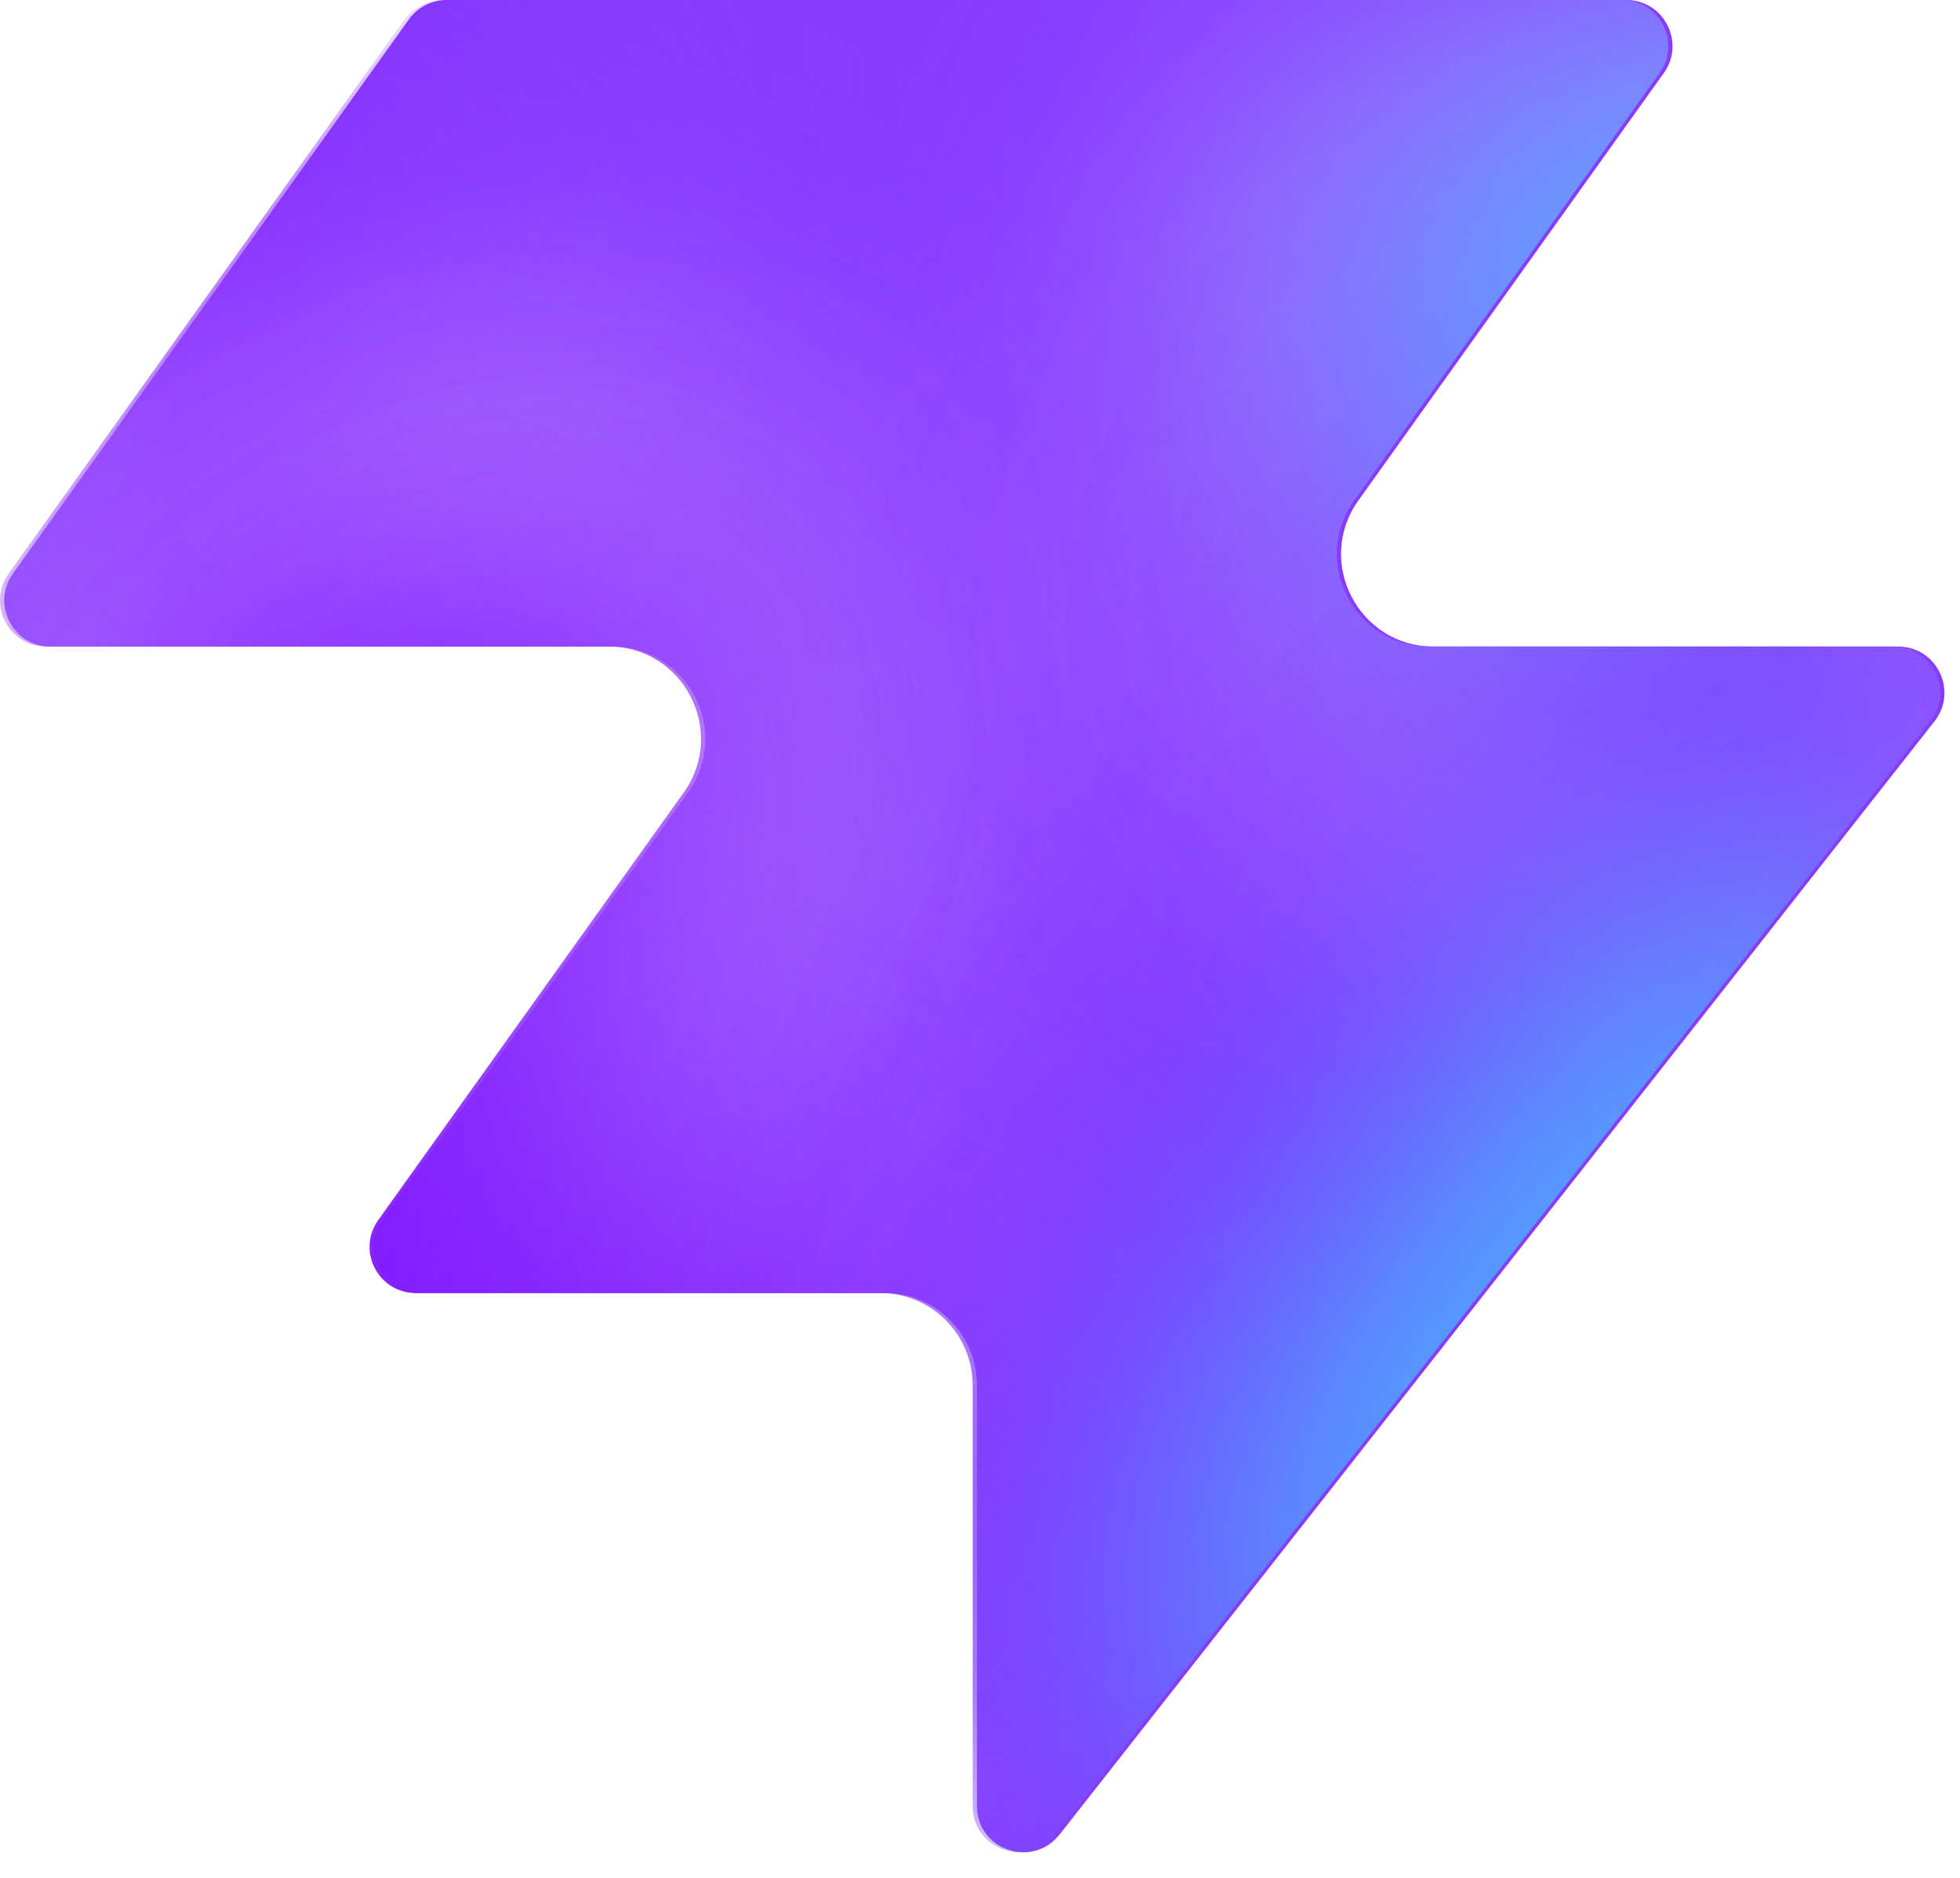
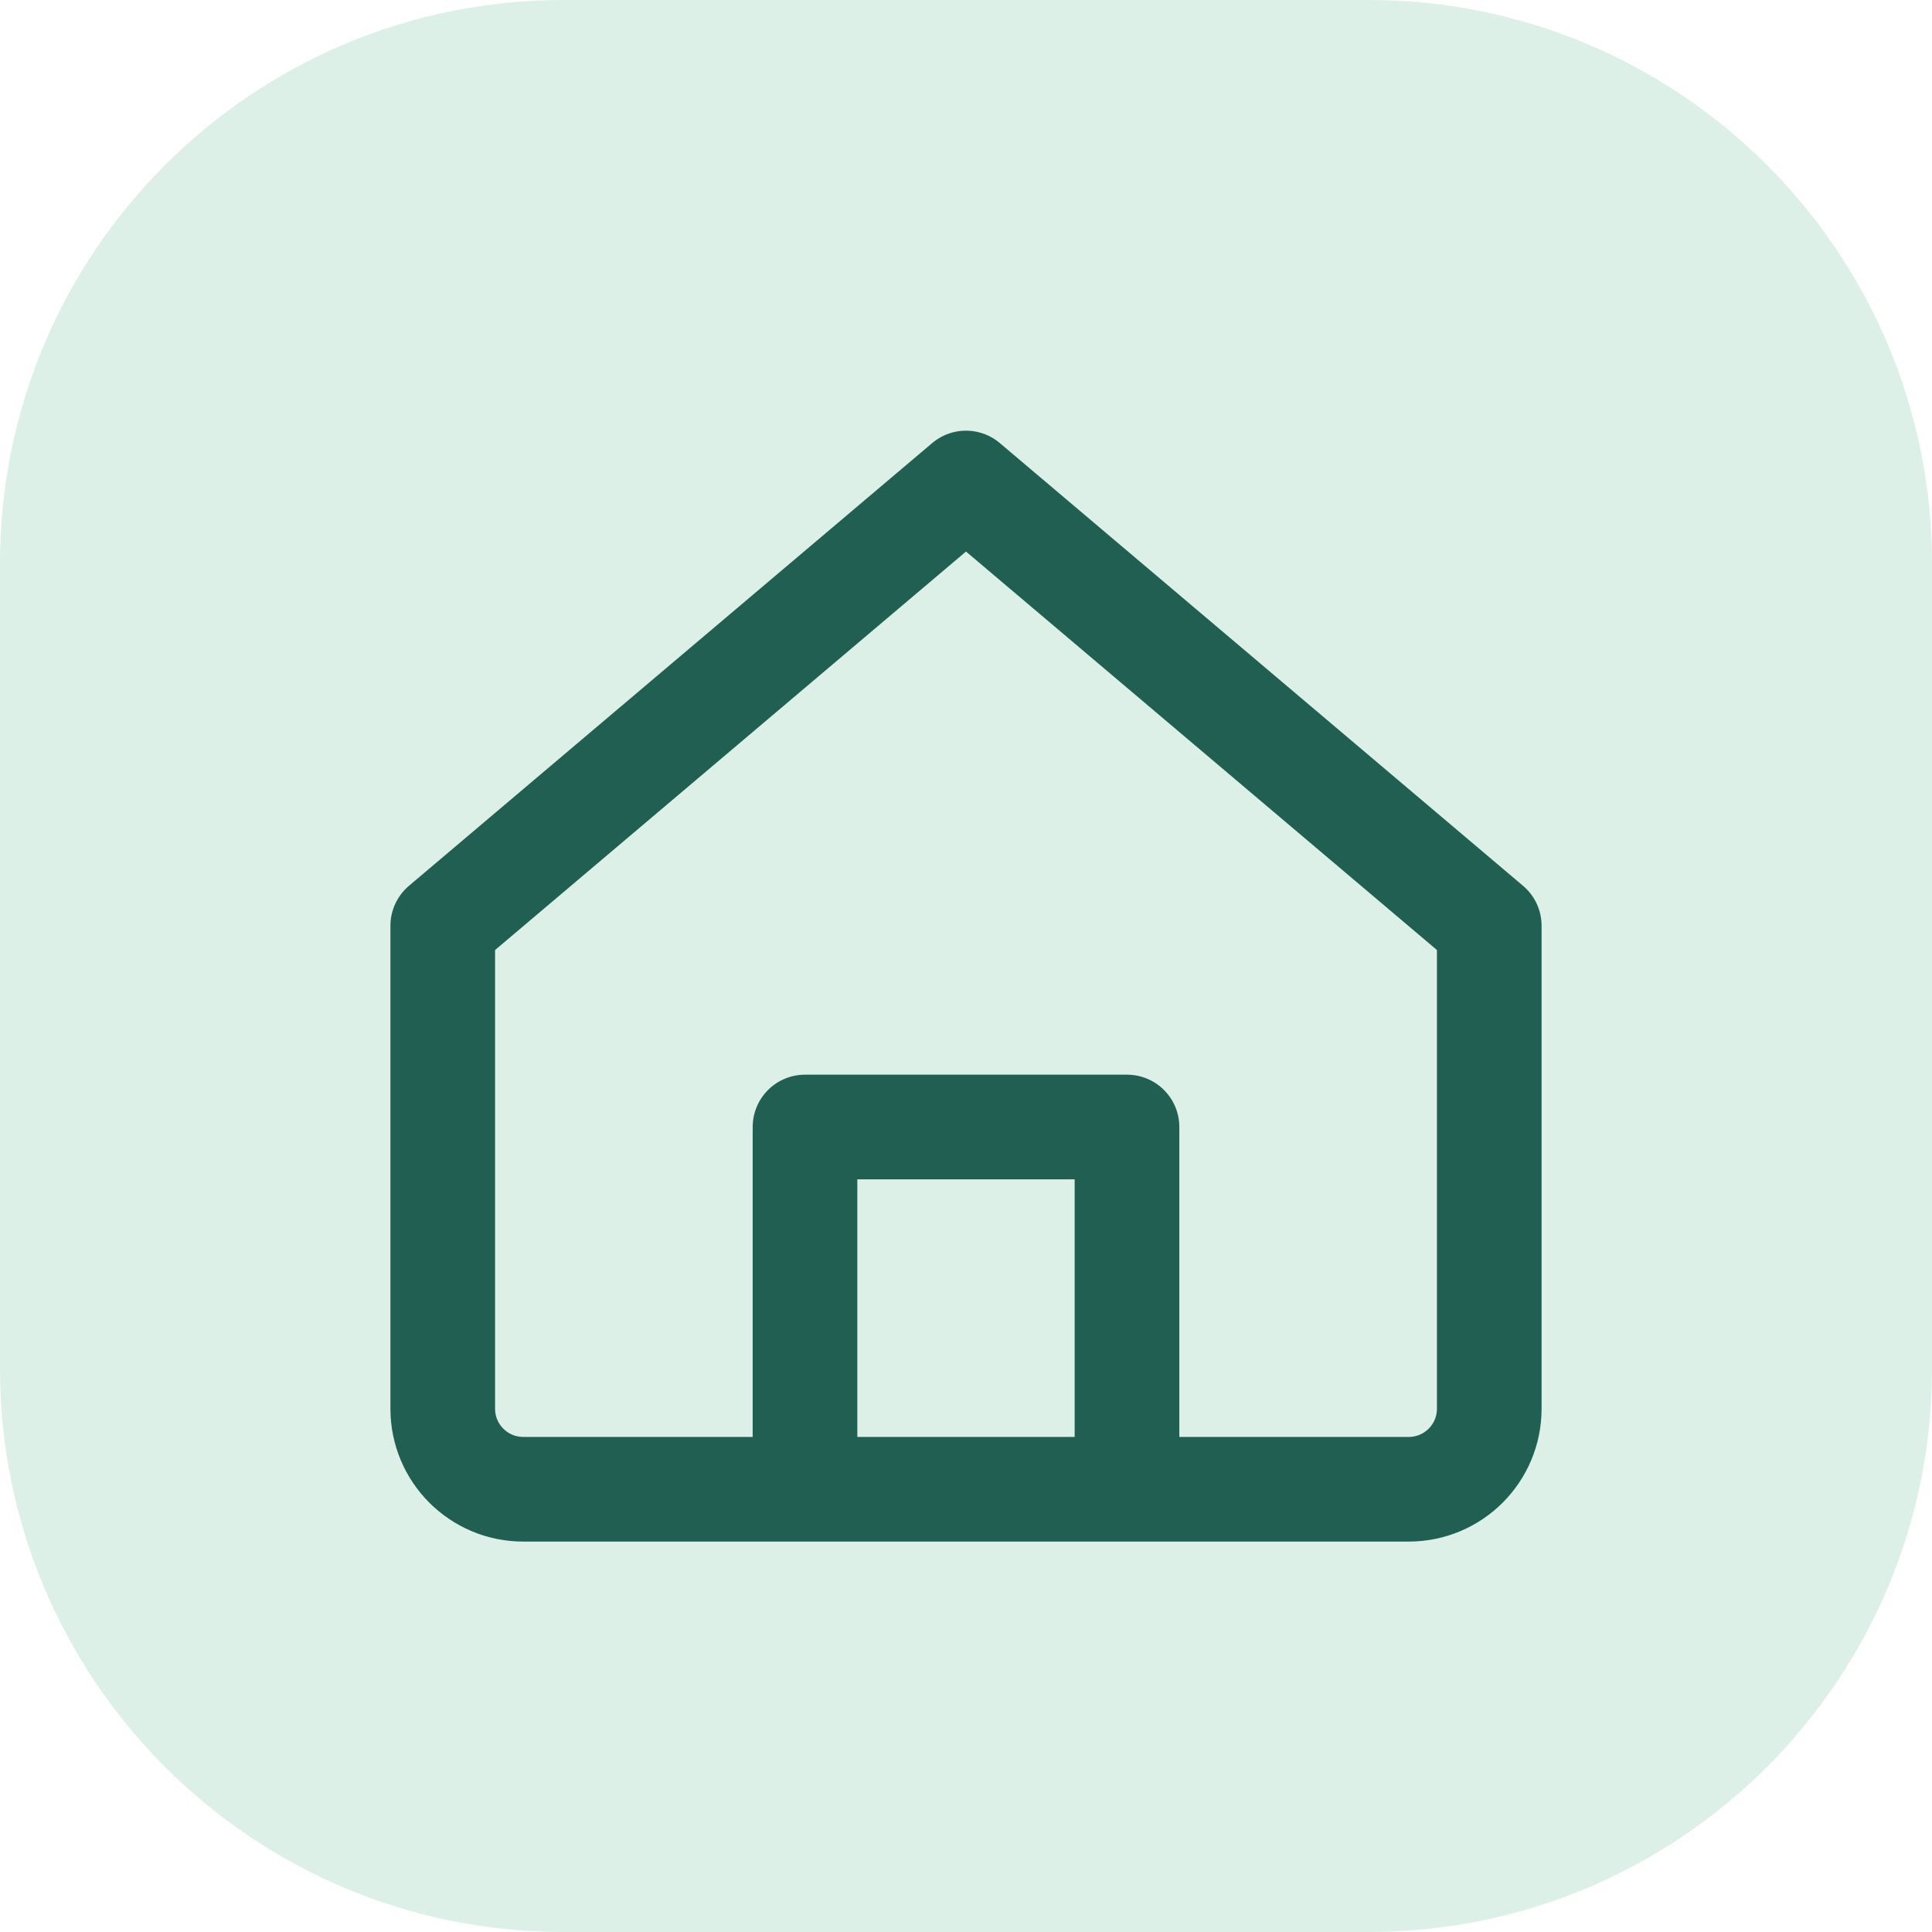
- <svg xmlns="http://www.w3.org/2000/svg" width="48" height="46" fill="none" viewBox="0 0 48 46">
-   <path fill="#863bff" d="M25.946 44.938c-.664.845-2.021.375-2.021-.698V33.937a2.26 2.26 0 0 0-2.262-2.262H10.287c-.92 0-1.456-1.04-.92-1.788l7.48-10.471c1.07-1.497 0-3.578-1.842-3.578H1.237c-.92 0-1.456-1.04-.92-1.788L10.013.474c.214-.297.556-.474.92-.474h28.894c.92 0 1.456 1.04.92 1.788l-7.48 10.471c-1.07 1.498 0 3.579 1.842 3.579h11.377c.943 0 1.473 1.088.89 1.83L25.947 44.94z" style="fill:#863bff;fill:color(display-p3 .525 .23 1);fill-opacity:1" />
-   <mask id="a" width="48" height="46" x="0" y="0" maskUnits="userSpaceOnUse" style="mask-type:alpha">
-     <path fill="#000" d="M25.842 44.938c-.664.844-2.021.375-2.021-.698V33.937a2.26 2.26 0 0 0-2.262-2.262H10.183c-.92 0-1.456-1.04-.92-1.788l7.48-10.471c1.07-1.498 0-3.579-1.842-3.579H1.133c-.92 0-1.456-1.04-.92-1.787L9.91.473c.214-.297.556-.474.92-.474h28.894c.92 0 1.456 1.04.92 1.788l-7.48 10.471c-1.07 1.498 0 3.578 1.842 3.578h11.377c.943 0 1.473 1.088.89 1.832L25.843 44.94z" style="fill:#000;fill-opacity:1" />
-   </mask>
-   <g mask="url(#a)">
-     <g filter="url(#b)">
-       <ellipse cx="5.508" cy="14.704" fill="#ede6ff" rx="5.508" ry="14.704" style="fill:#ede6ff;fill:color(display-p3 .927 .903 1);fill-opacity:1" transform="matrix(.00324 1 1 -.00324 -4.47 31.516)" />
-     </g>
-     <g filter="url(#c)">
-       <ellipse cx="10.399" cy="29.851" fill="#ede6ff" rx="10.399" ry="29.851" style="fill:#ede6ff;fill:color(display-p3 .927 .903 1);fill-opacity:1" transform="matrix(.00324 1 1 -.00324 -39.328 7.883)" />
-     </g>
-     <g filter="url(#d)">
-       <ellipse cx="5.508" cy="30.487" fill="#7e14ff" rx="5.508" ry="30.487" style="fill:#7e14ff;fill:color(display-p3 .492 .077 1);fill-opacity:1" transform="rotate(89.814 -25.913 -14.639)scale(1 -1)" />
-     </g>
-     <g filter="url(#e)">
-       <ellipse cx="5.508" cy="30.599" fill="#7e14ff" rx="5.508" ry="30.599" style="fill:#7e14ff;fill:color(display-p3 .492 .077 1);fill-opacity:1" transform="rotate(89.814 -32.644 -3.334)scale(1 -1)" />
-     </g>
-     <g filter="url(#f)">
-       <ellipse cx="5.508" cy="30.599" fill="#7e14ff" rx="5.508" ry="30.599" style="fill:#7e14ff;fill:color(display-p3 .492 .077 1);fill-opacity:1" transform="matrix(.00324 1 1 -.00324 -34.34 30.47)" />
-     </g>
-     <g filter="url(#g)">
-       <ellipse cx="14.072" cy="22.078" fill="#ede6ff" rx="14.072" ry="22.078" style="fill:#ede6ff;fill:color(display-p3 .927 .903 1);fill-opacity:1" transform="rotate(93.35 24.506 48.493)scale(-1 1)" />
-     </g>
-     <g filter="url(#h)">
-       <ellipse cx="3.47" cy="21.501" fill="#7e14ff" rx="3.47" ry="21.501" style="fill:#7e14ff;fill:color(display-p3 .492 .077 1);fill-opacity:1" transform="rotate(89.009 28.708 47.59)scale(-1 1)" />
-     </g>
-     <g filter="url(#i)">
-       <ellipse cx="3.47" cy="21.501" fill="#7e14ff" rx="3.47" ry="21.501" style="fill:#7e14ff;fill:color(display-p3 .492 .077 1);fill-opacity:1" transform="rotate(89.009 28.708 47.59)scale(-1 1)" />
-     </g>
-     <g filter="url(#j)">
-       <ellipse cx=".387" cy="8.972" fill="#7e14ff" rx="4.407" ry="29.108" style="fill:#7e14ff;fill:color(display-p3 .492 .077 1);fill-opacity:1" transform="rotate(39.51 .387 8.972)" />
-     </g>
-     <g filter="url(#k)">
-       <ellipse cx="47.523" cy="-6.092" fill="#7e14ff" rx="4.407" ry="29.108" style="fill:#7e14ff;fill:color(display-p3 .492 .077 1);fill-opacity:1" transform="rotate(37.892 47.523 -6.092)" />
-     </g>
-     <g filter="url(#l)">
-       <ellipse cx="41.412" cy="6.333" fill="#47bfff" rx="5.971" ry="9.665" style="fill:#47bfff;fill:color(display-p3 .28 .748 1);fill-opacity:1" transform="rotate(37.892 41.412 6.333)" />
-     </g>
-     <g filter="url(#m)">
-       <ellipse cx="-1.879" cy="38.332" fill="#7e14ff" rx="4.407" ry="29.108" style="fill:#7e14ff;fill:color(display-p3 .492 .077 1);fill-opacity:1" transform="rotate(37.892 -1.88 38.332)" />
-     </g>
-     <g filter="url(#n)">
-       <ellipse cx="-1.879" cy="38.332" fill="#7e14ff" rx="4.407" ry="29.108" style="fill:#7e14ff;fill:color(display-p3 .492 .077 1);fill-opacity:1" transform="rotate(37.892 -1.88 38.332)" />
-     </g>
-     <g filter="url(#o)">
-       <ellipse cx="35.651" cy="29.907" fill="#7e14ff" rx="4.407" ry="29.108" style="fill:#7e14ff;fill:color(display-p3 .492 .077 1);fill-opacity:1" transform="rotate(37.892 35.651 29.907)" />
-     </g>
-     <g filter="url(#p)">
-       <ellipse cx="38.418" cy="32.4" fill="#47bfff" rx="5.971" ry="15.297" style="fill:#47bfff;fill:color(display-p3 .28 .748 1);fill-opacity:1" transform="rotate(37.892 38.418 32.4)" />
-     </g>
-   </g>
-   <defs>
-     <filter id="b" width="60.045" height="41.654" x="-19.77" y="16.149" color-interpolation-filters="sRGB" filterUnits="userSpaceOnUse">
-       <feFlood flood-opacity="0" result="BackgroundImageFix" />
-       <feBlend in="SourceGraphic" in2="BackgroundImageFix" result="shape" />
-       <feGaussianBlur result="effect1_foregroundBlur_2002_17158" stdDeviation="7.659" />
-     </filter>
-     <filter id="c" width="90.34" height="51.437" x="-54.613" y="-7.533" color-interpolation-filters="sRGB" filterUnits="userSpaceOnUse">
-       <feFlood flood-opacity="0" result="BackgroundImageFix" />
-       <feBlend in="SourceGraphic" in2="BackgroundImageFix" result="shape" />
-       <feGaussianBlur result="effect1_foregroundBlur_2002_17158" stdDeviation="7.659" />
-     </filter>
-     <filter id="d" width="79.355" height="29.4" x="-49.64" y="2.03" color-interpolation-filters="sRGB" filterUnits="userSpaceOnUse">
-       <feFlood flood-opacity="0" result="BackgroundImageFix" />
-       <feBlend in="SourceGraphic" in2="BackgroundImageFix" result="shape" />
-       <feGaussianBlur result="effect1_foregroundBlur_2002_17158" stdDeviation="4.596" />
-     </filter>
-     <filter id="e" width="79.579" height="29.4" x="-45.045" y="20.029" color-interpolation-filters="sRGB" filterUnits="userSpaceOnUse">
-       <feFlood flood-opacity="0" result="BackgroundImageFix" />
-       <feBlend in="SourceGraphic" in2="BackgroundImageFix" result="shape" />
-       <feGaussianBlur result="effect1_foregroundBlur_2002_17158" stdDeviation="4.596" />
-     </filter>
-     <filter id="f" width="79.579" height="29.4" x="-43.513" y="21.178" color-interpolation-filters="sRGB" filterUnits="userSpaceOnUse">
-       <feFlood flood-opacity="0" result="BackgroundImageFix" />
-       <feBlend in="SourceGraphic" in2="BackgroundImageFix" result="shape" />
-       <feGaussianBlur result="effect1_foregroundBlur_2002_17158" stdDeviation="4.596" />
-     </filter>
-     <filter id="g" width="74.749" height="58.852" x="15.756" y="-17.901" color-interpolation-filters="sRGB" filterUnits="userSpaceOnUse">
-       <feFlood flood-opacity="0" result="BackgroundImageFix" />
-       <feBlend in="SourceGraphic" in2="BackgroundImageFix" result="shape" />
-       <feGaussianBlur result="effect1_foregroundBlur_2002_17158" stdDeviation="7.659" />
-     </filter>
-     <filter id="h" width="61.377" height="25.362" x="23.548" y="2.284" color-interpolation-filters="sRGB" filterUnits="userSpaceOnUse">
-       <feFlood flood-opacity="0" result="BackgroundImageFix" />
-       <feBlend in="SourceGraphic" in2="BackgroundImageFix" result="shape" />
-       <feGaussianBlur result="effect1_foregroundBlur_2002_17158" stdDeviation="4.596" />
-     </filter>
-     <filter id="i" width="61.377" height="25.362" x="23.548" y="2.284" color-interpolation-filters="sRGB" filterUnits="userSpaceOnUse">
-       <feFlood flood-opacity="0" result="BackgroundImageFix" />
-       <feBlend in="SourceGraphic" in2="BackgroundImageFix" result="shape" />
-       <feGaussianBlur result="effect1_foregroundBlur_2002_17158" stdDeviation="4.596" />
-     </filter>
-     <filter id="j" width="56.045" height="63.649" x="-27.636" y="-22.853" color-interpolation-filters="sRGB" filterUnits="userSpaceOnUse">
-       <feFlood flood-opacity="0" result="BackgroundImageFix" />
-       <feBlend in="SourceGraphic" in2="BackgroundImageFix" result="shape" />
-       <feGaussianBlur result="effect1_foregroundBlur_2002_17158" stdDeviation="4.596" />
-     </filter>
-     <filter id="k" width="54.814" height="64.646" x="20.116" y="-38.415" color-interpolation-filters="sRGB" filterUnits="userSpaceOnUse">
-       <feFlood flood-opacity="0" result="BackgroundImageFix" />
-       <feBlend in="SourceGraphic" in2="BackgroundImageFix" result="shape" />
-       <feGaussianBlur result="effect1_foregroundBlur_2002_17158" stdDeviation="4.596" />
-     </filter>
-     <filter id="l" width="33.541" height="35.313" x="24.641" y="-11.323" color-interpolation-filters="sRGB" filterUnits="userSpaceOnUse">
-       <feFlood flood-opacity="0" result="BackgroundImageFix" />
-       <feBlend in="SourceGraphic" in2="BackgroundImageFix" result="shape" />
-       <feGaussianBlur result="effect1_foregroundBlur_2002_17158" stdDeviation="4.596" />
-     </filter>
-     <filter id="m" width="54.814" height="64.646" x="-29.286" y="6.009" color-interpolation-filters="sRGB" filterUnits="userSpaceOnUse">
-       <feFlood flood-opacity="0" result="BackgroundImageFix" />
-       <feBlend in="SourceGraphic" in2="BackgroundImageFix" result="shape" />
-       <feGaussianBlur result="effect1_foregroundBlur_2002_17158" stdDeviation="4.596" />
-     </filter>
-     <filter id="n" width="54.814" height="64.646" x="-29.286" y="6.009" color-interpolation-filters="sRGB" filterUnits="userSpaceOnUse">
-       <feFlood flood-opacity="0" result="BackgroundImageFix" />
-       <feBlend in="SourceGraphic" in2="BackgroundImageFix" result="shape" />
-       <feGaussianBlur result="effect1_foregroundBlur_2002_17158" stdDeviation="4.596" />
-     </filter>
-     <filter id="o" width="54.814" height="64.646" x="8.244" y="-2.416" color-interpolation-filters="sRGB" filterUnits="userSpaceOnUse">
-       <feFlood flood-opacity="0" result="BackgroundImageFix" />
-       <feBlend in="SourceGraphic" in2="BackgroundImageFix" result="shape" />
-       <feGaussianBlur result="effect1_foregroundBlur_2002_17158" stdDeviation="4.596" />
-     </filter>
-     <filter id="p" width="39.409" height="43.623" x="18.713" y="10.588" color-interpolation-filters="sRGB" filterUnits="userSpaceOnUse">
-       <feFlood flood-opacity="0" result="BackgroundImageFix" />
-       <feBlend in="SourceGraphic" in2="BackgroundImageFix" result="shape" />
-       <feGaussianBlur result="effect1_foregroundBlur_2002_17158" stdDeviation="4.596" />
-     </filter>
-   </defs>
+ <svg xmlns="http://www.w3.org/2000/svg" viewBox="0 0 48 48">
+   <rect width="48" height="48" rx="14" fill="#dcf0e8" />
+   <path d="M11 23 24 12l13 11v12a2 2 0 0 1-2 2H13a2 2 0 0 1-2-2zM20 37v-9h8v9" fill="none" stroke="#205f51" stroke-width="2.6" stroke-linecap="round" stroke-linejoin="round" />
</svg>
